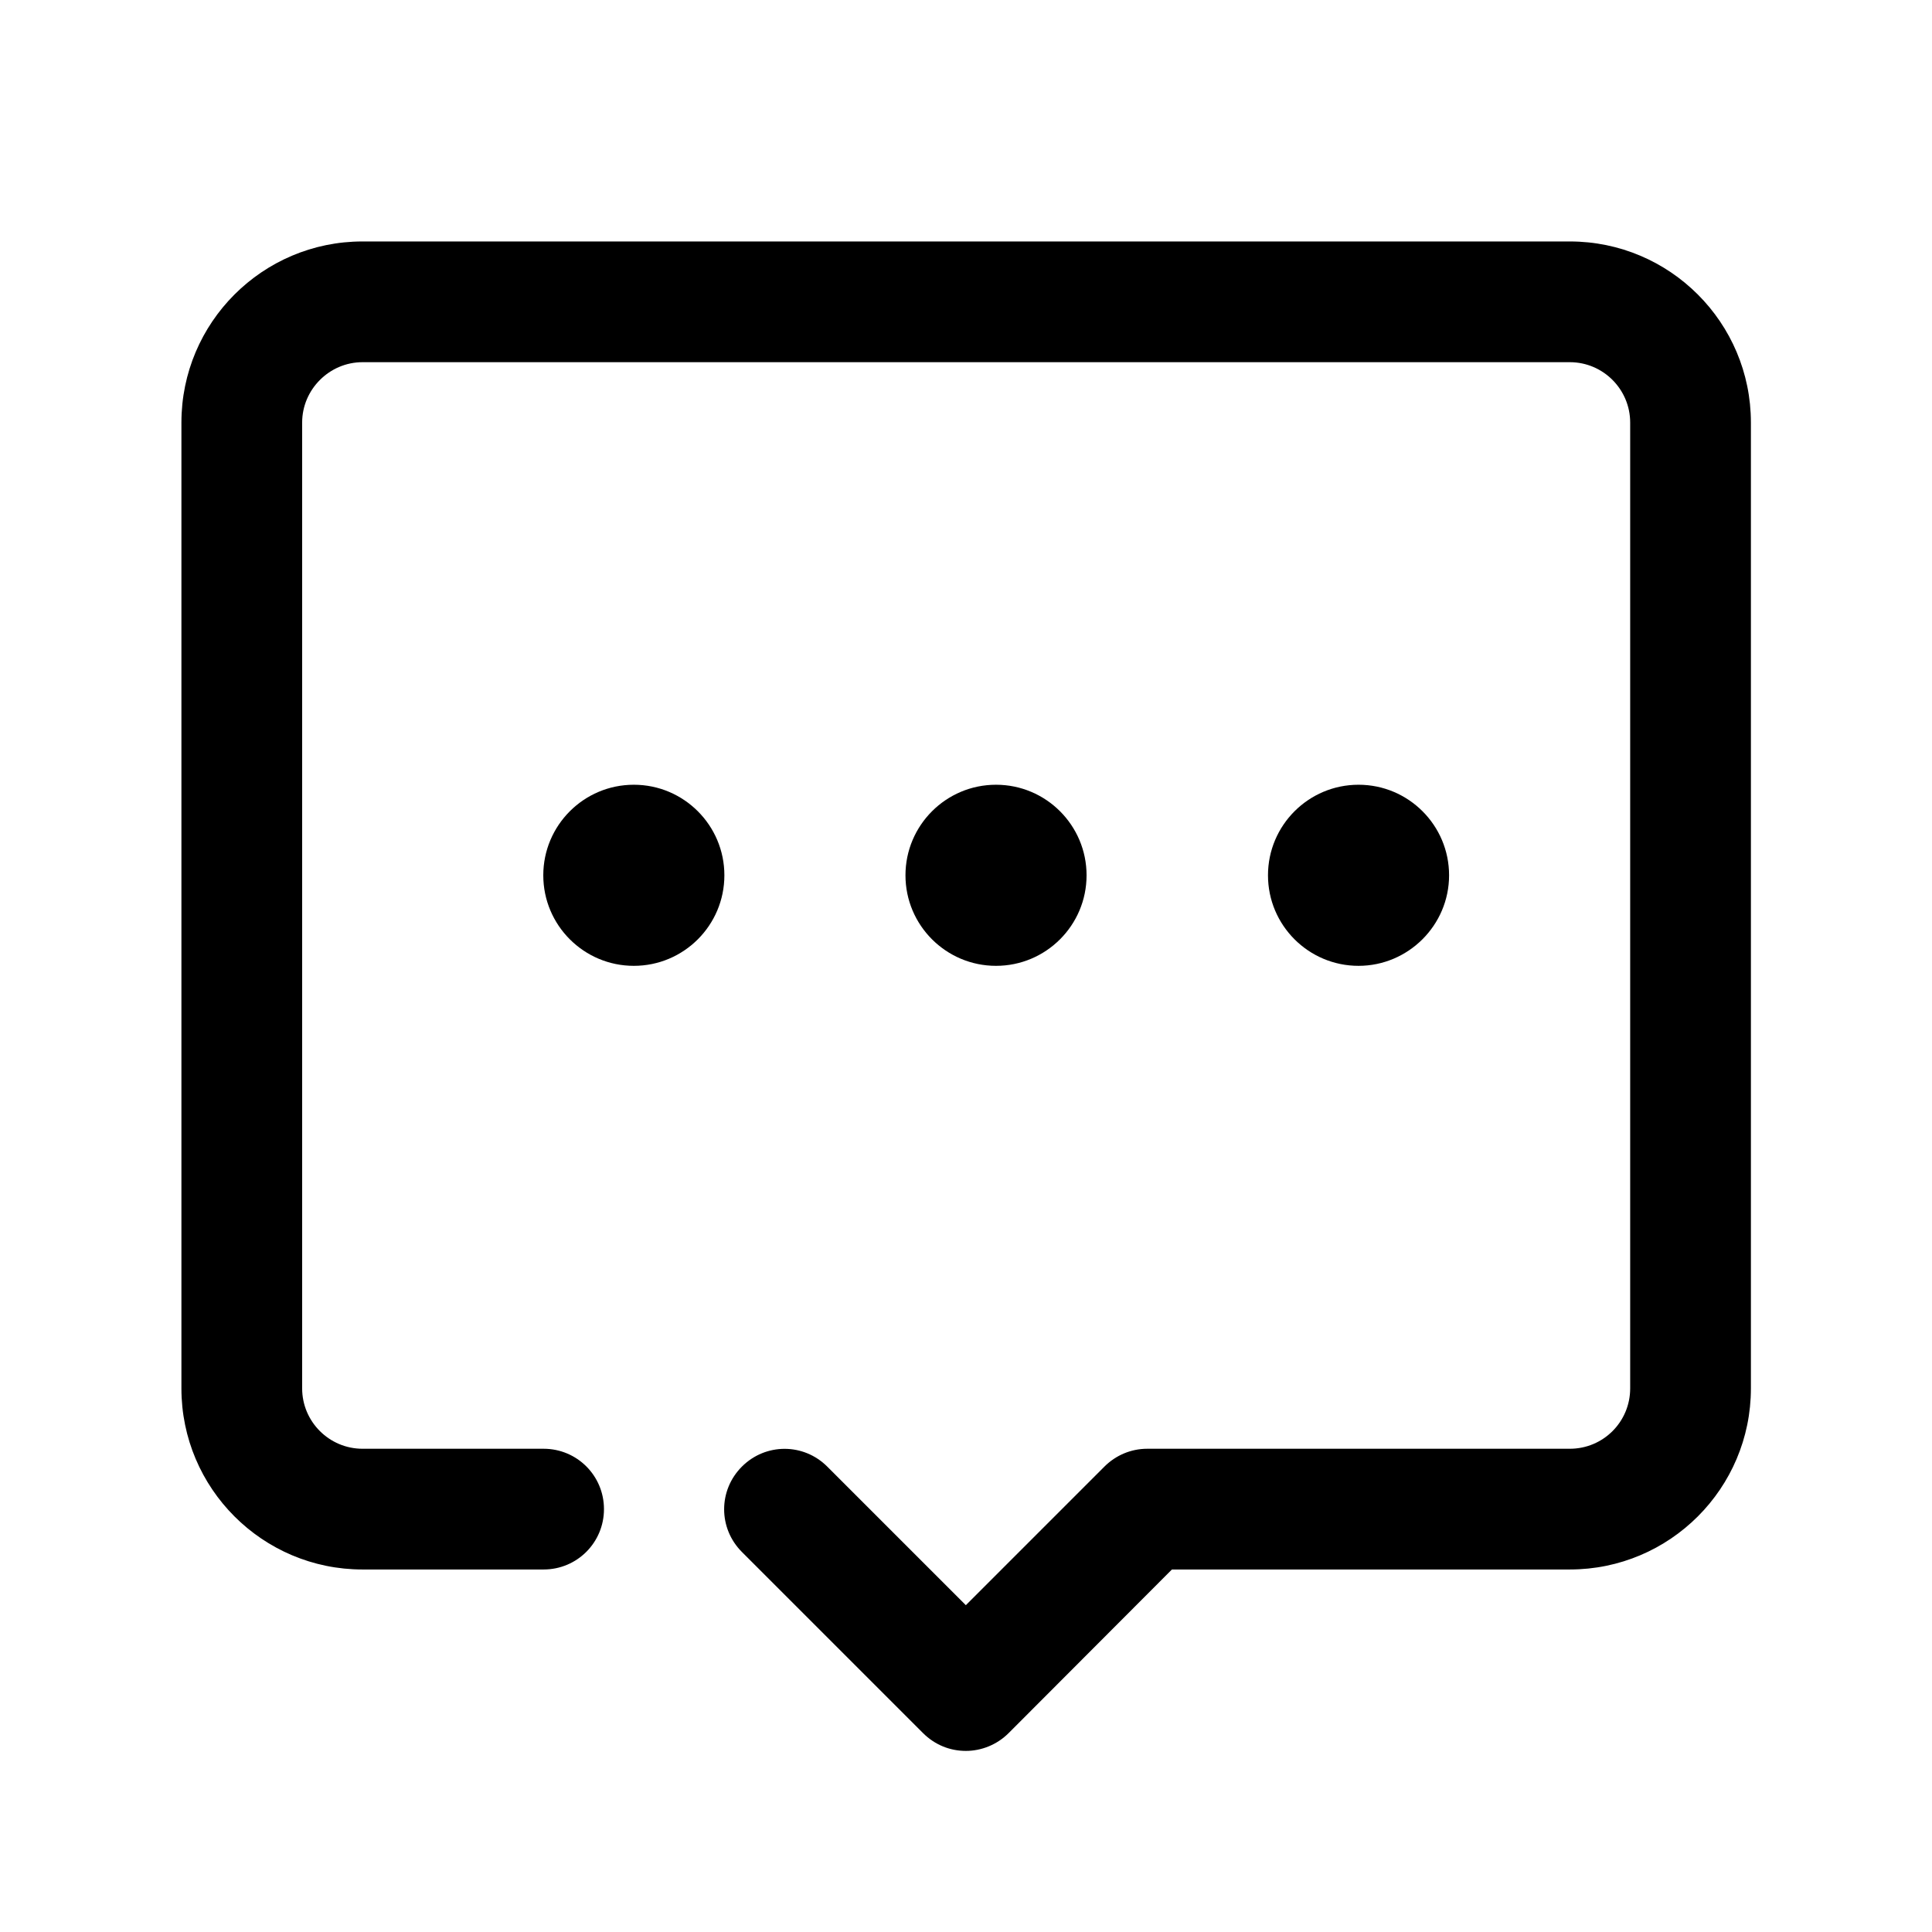
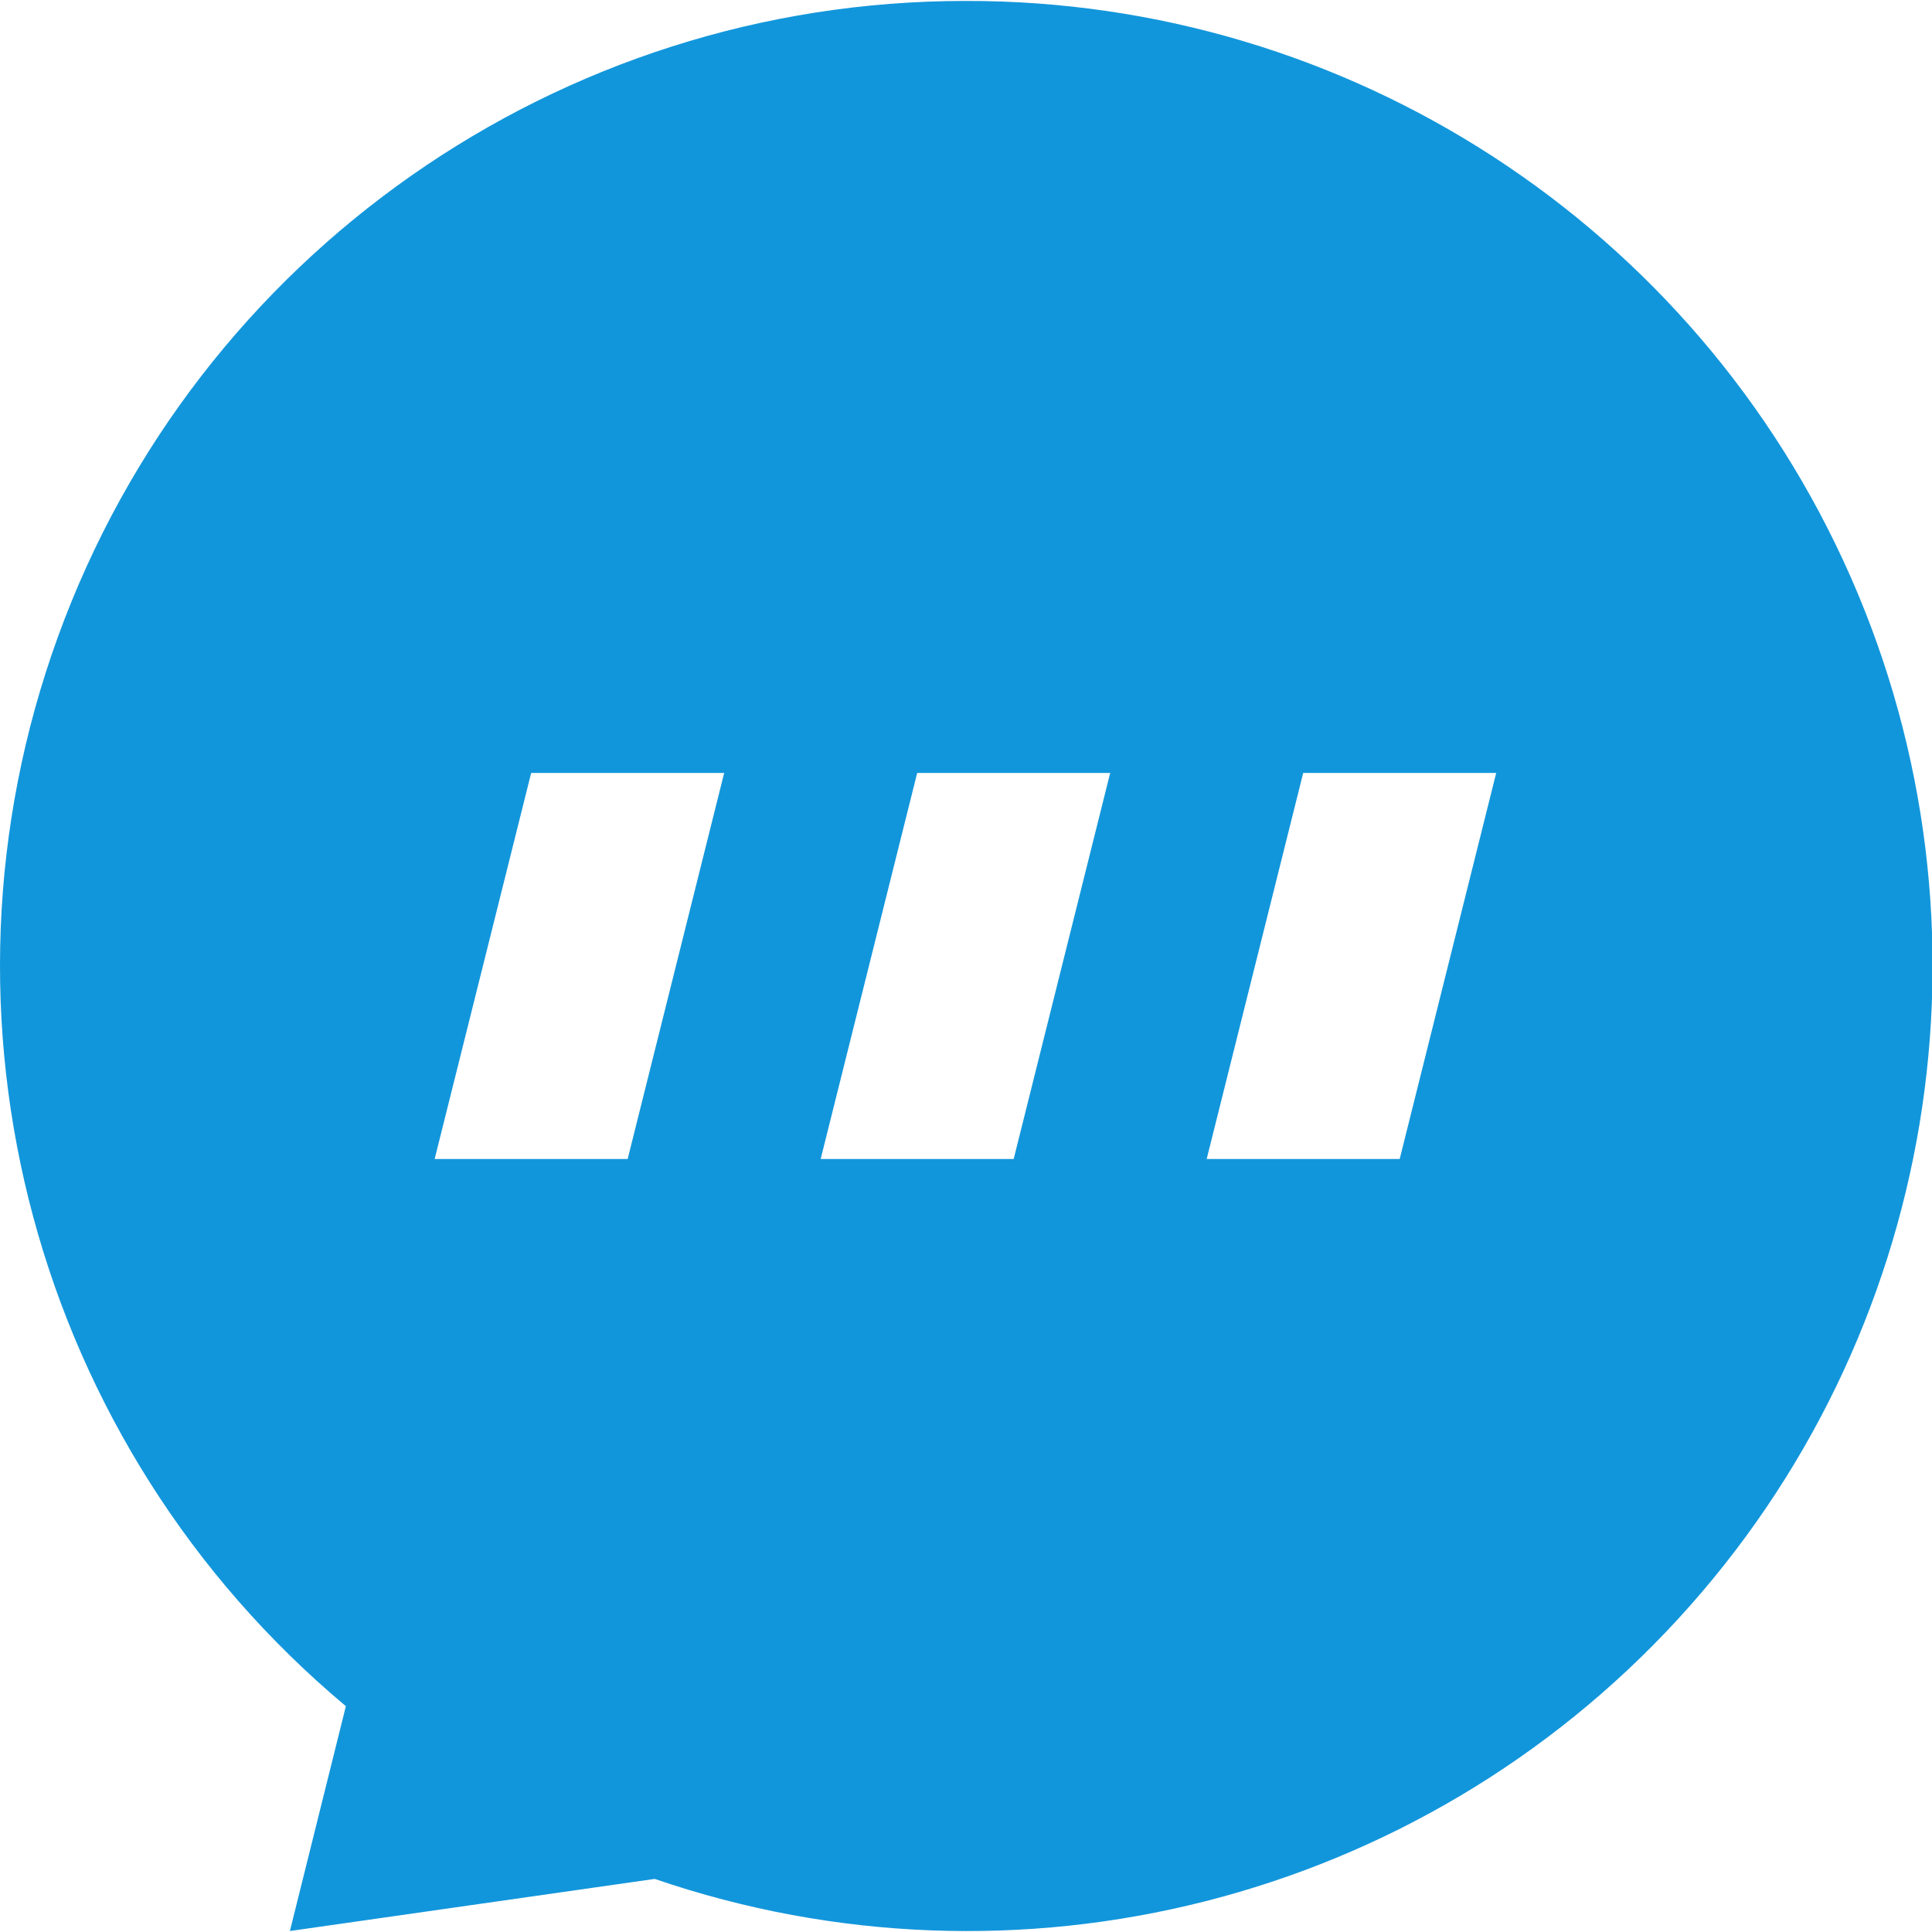
- <svg xmlns="http://www.w3.org/2000/svg" t="1572234393650" class="icon" viewBox="0 0 1024 1024" version="1.1" p-id="17117" width="32" height="32">
-   <defs>
-     <style type="text/css" />
-   </defs>
-   <path d="M511.914 928.016c-8.257 0-16.341-3.096-22.706-9.461l-95.984-95.984c-12.557-12.557-12.557-32.683 0-45.24s32.683-12.557 45.24 0l73.45 73.45 73.45-73.45c6.02-6.02 14.105-9.461 22.706-9.461l223.962 0c17.717 0 31.995-14.277 31.995-31.995L864.027 223.962c0-17.545-14.277-31.995-31.995-31.995l-639.892 0c-17.545 0-31.995 14.449-31.995 31.995l0 511.914c0 17.717 14.449 31.995 31.995 31.995l95.984 0c17.717 0 31.995 14.277 31.995 31.995s-14.277 31.995-31.995 31.995l-95.984 0c-52.98 0-95.984-43.004-95.984-95.984L96.156 223.962c0-52.98 43.004-95.984 95.984-95.984l639.892 0c52.98 0 95.984 43.004 95.984 95.984l0 511.914c0 52.98-43.004 95.984-95.984 95.984L621.143 831.86 534.62 918.555C528.427 924.748 520.171 928.016 511.914 928.016z" p-id="17118" />
-   <path d="M335.944 511.914c-26.49 0-47.992-21.502-47.992-47.992s21.502-47.992 47.992-47.992 47.992 21.502 47.992 47.992S362.434 511.914 335.944 511.914z" p-id="17119" />
-   <path d="M527.911 511.914c-26.49 0-47.992-21.502-47.992-47.992s21.502-47.992 47.992-47.992 47.992 21.502 47.992 47.992S554.401 511.914 527.911 511.914z" p-id="17120" />
-   <path d="M720.051 511.914c-26.49 0-47.992-21.502-47.992-47.992s21.502-47.992 47.992-47.992c26.49 0 47.992 21.502 47.992 47.992S746.369 511.914 720.051 511.914z" p-id="17121" />
+ <svg xmlns="http://www.w3.org/2000/svg" t="1579244908787" class="icon" viewBox="0 0 1025 1024" version="1.1" p-id="9681" width="32" height="32">
+   <path d="M512.197 0.001a511.991 511.991 0 0 0-328.698 904.687L153.804 1023.982l193.532-27.647A511.991 511.991 0 1 0 512.197 0.001zM281.802 409.593h102.398l-51.199 204.796h-102.398z m255.995 204.796h-102.398l51.199-204.796h102.398z m204.796 0h-102.398l51.199-204.796h102.398z" p-id="9682" fill="#1296db" />
</svg>
